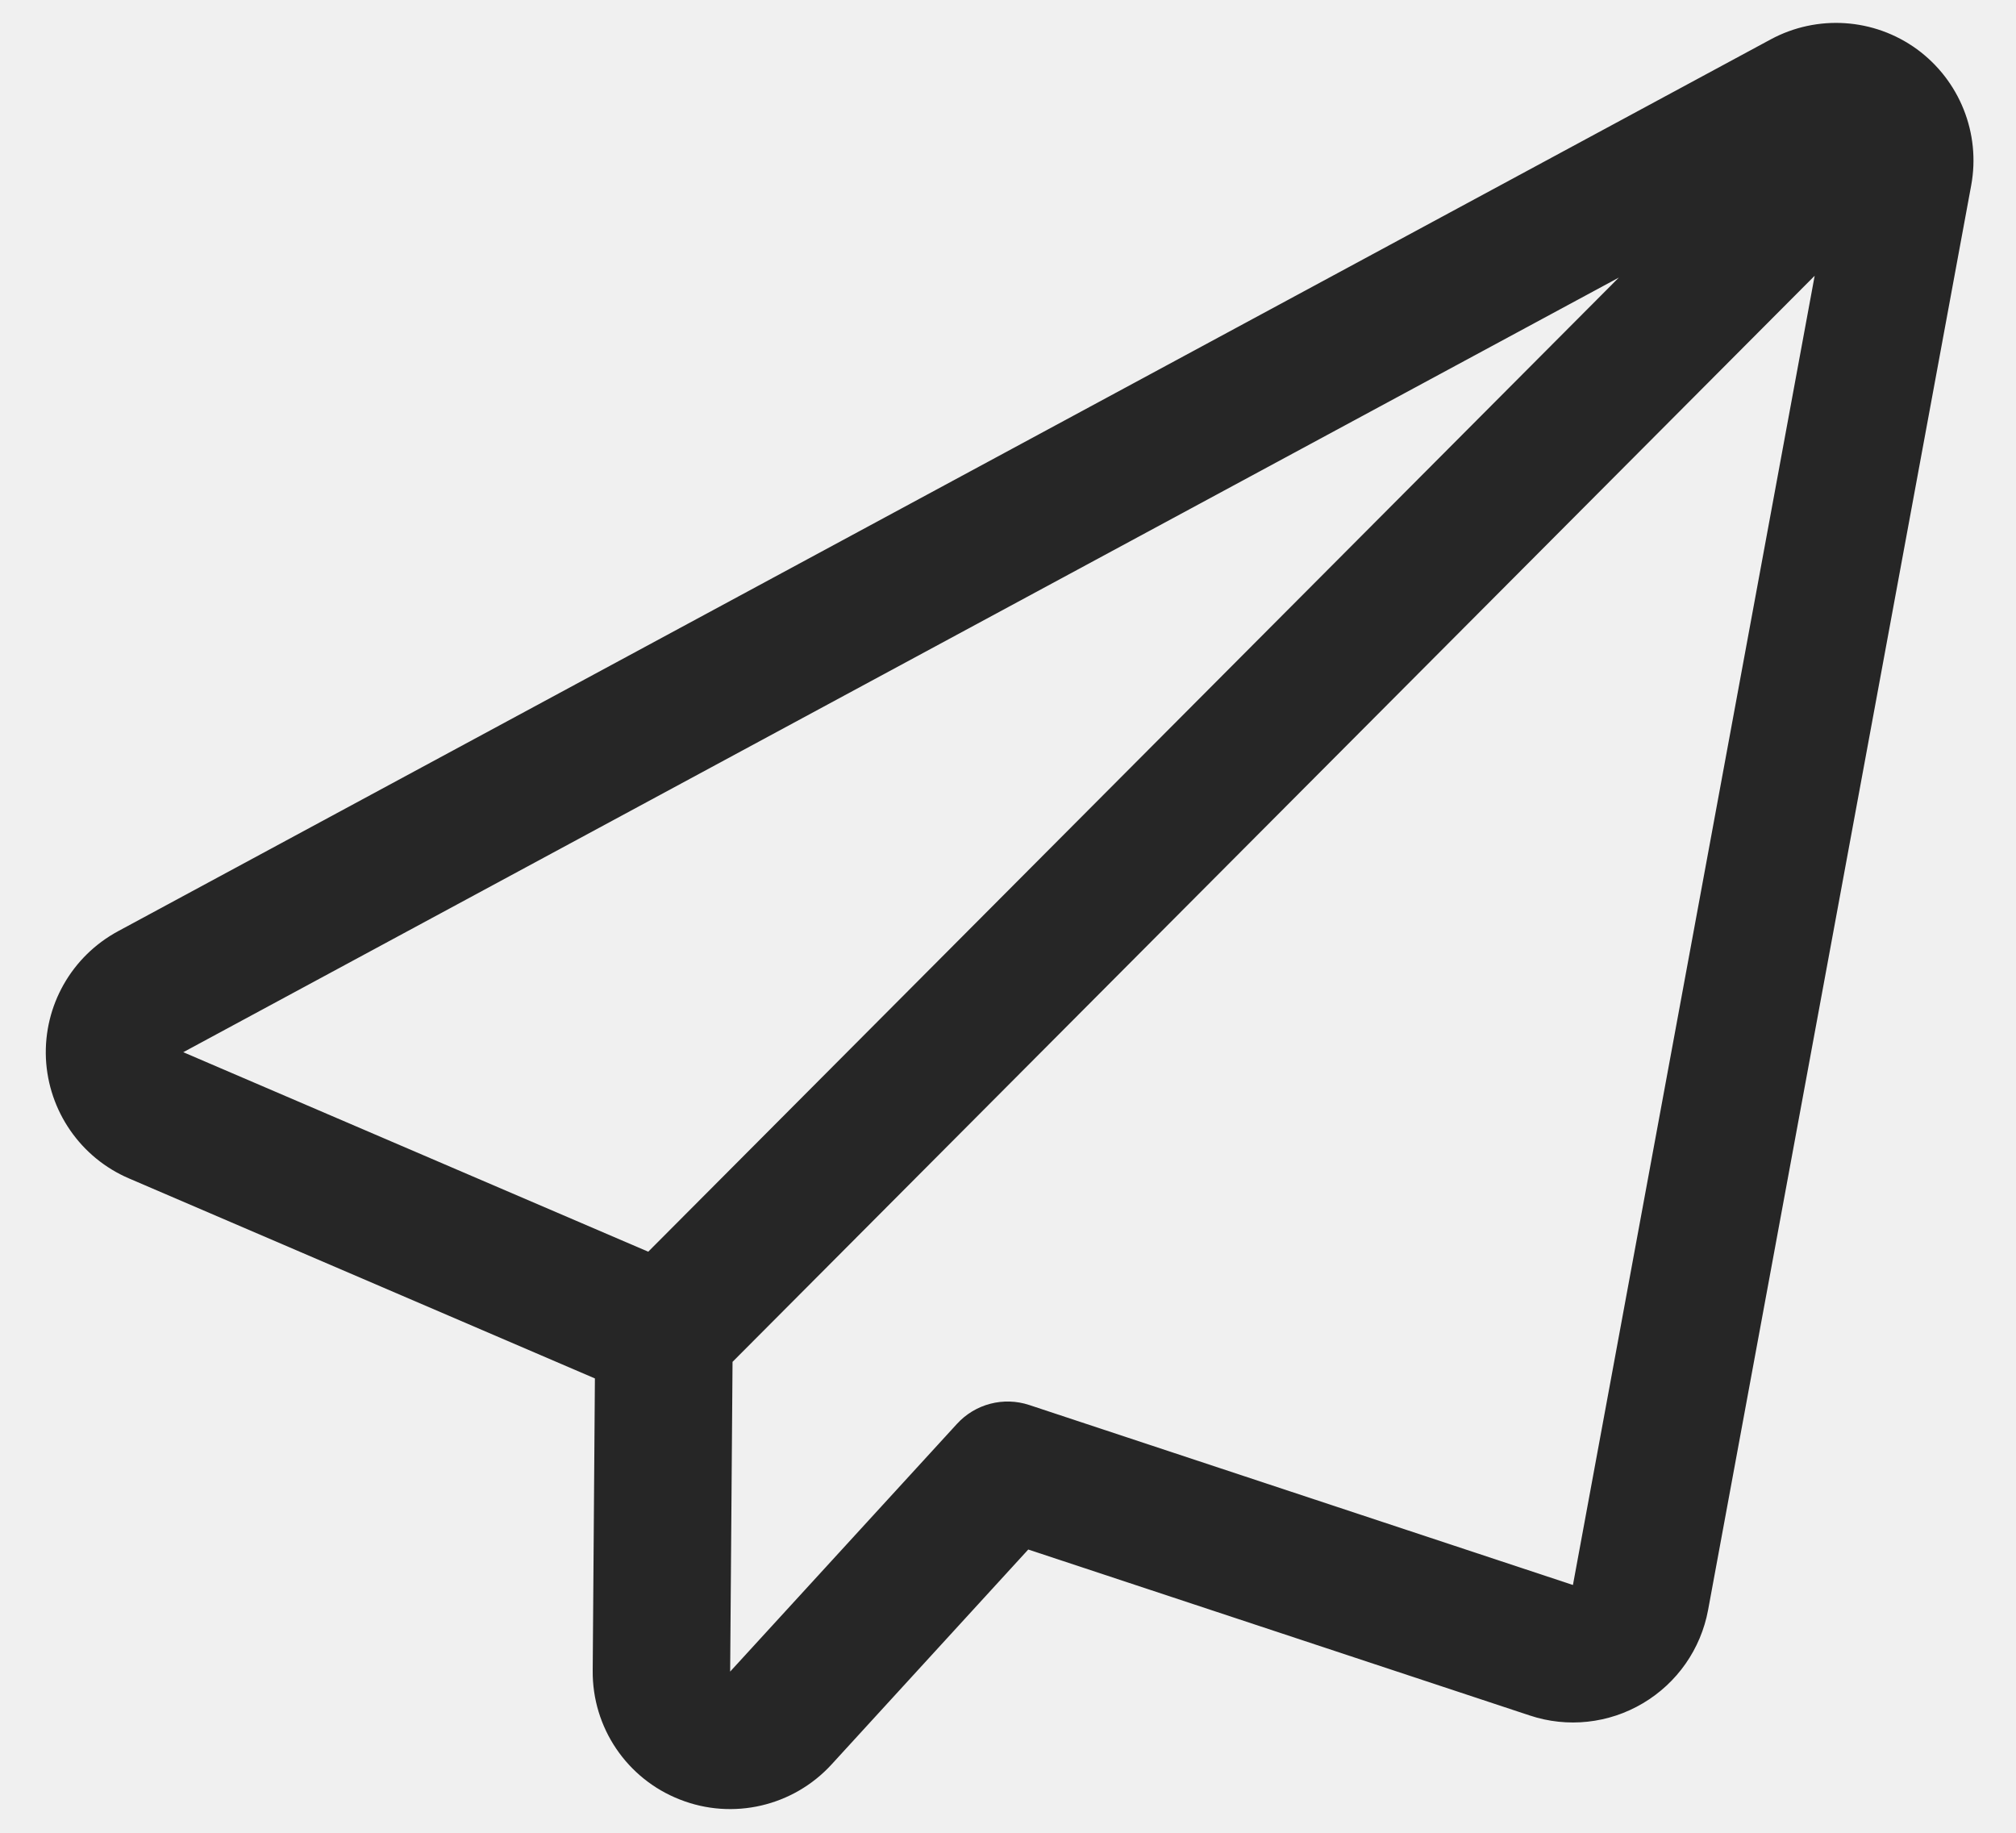
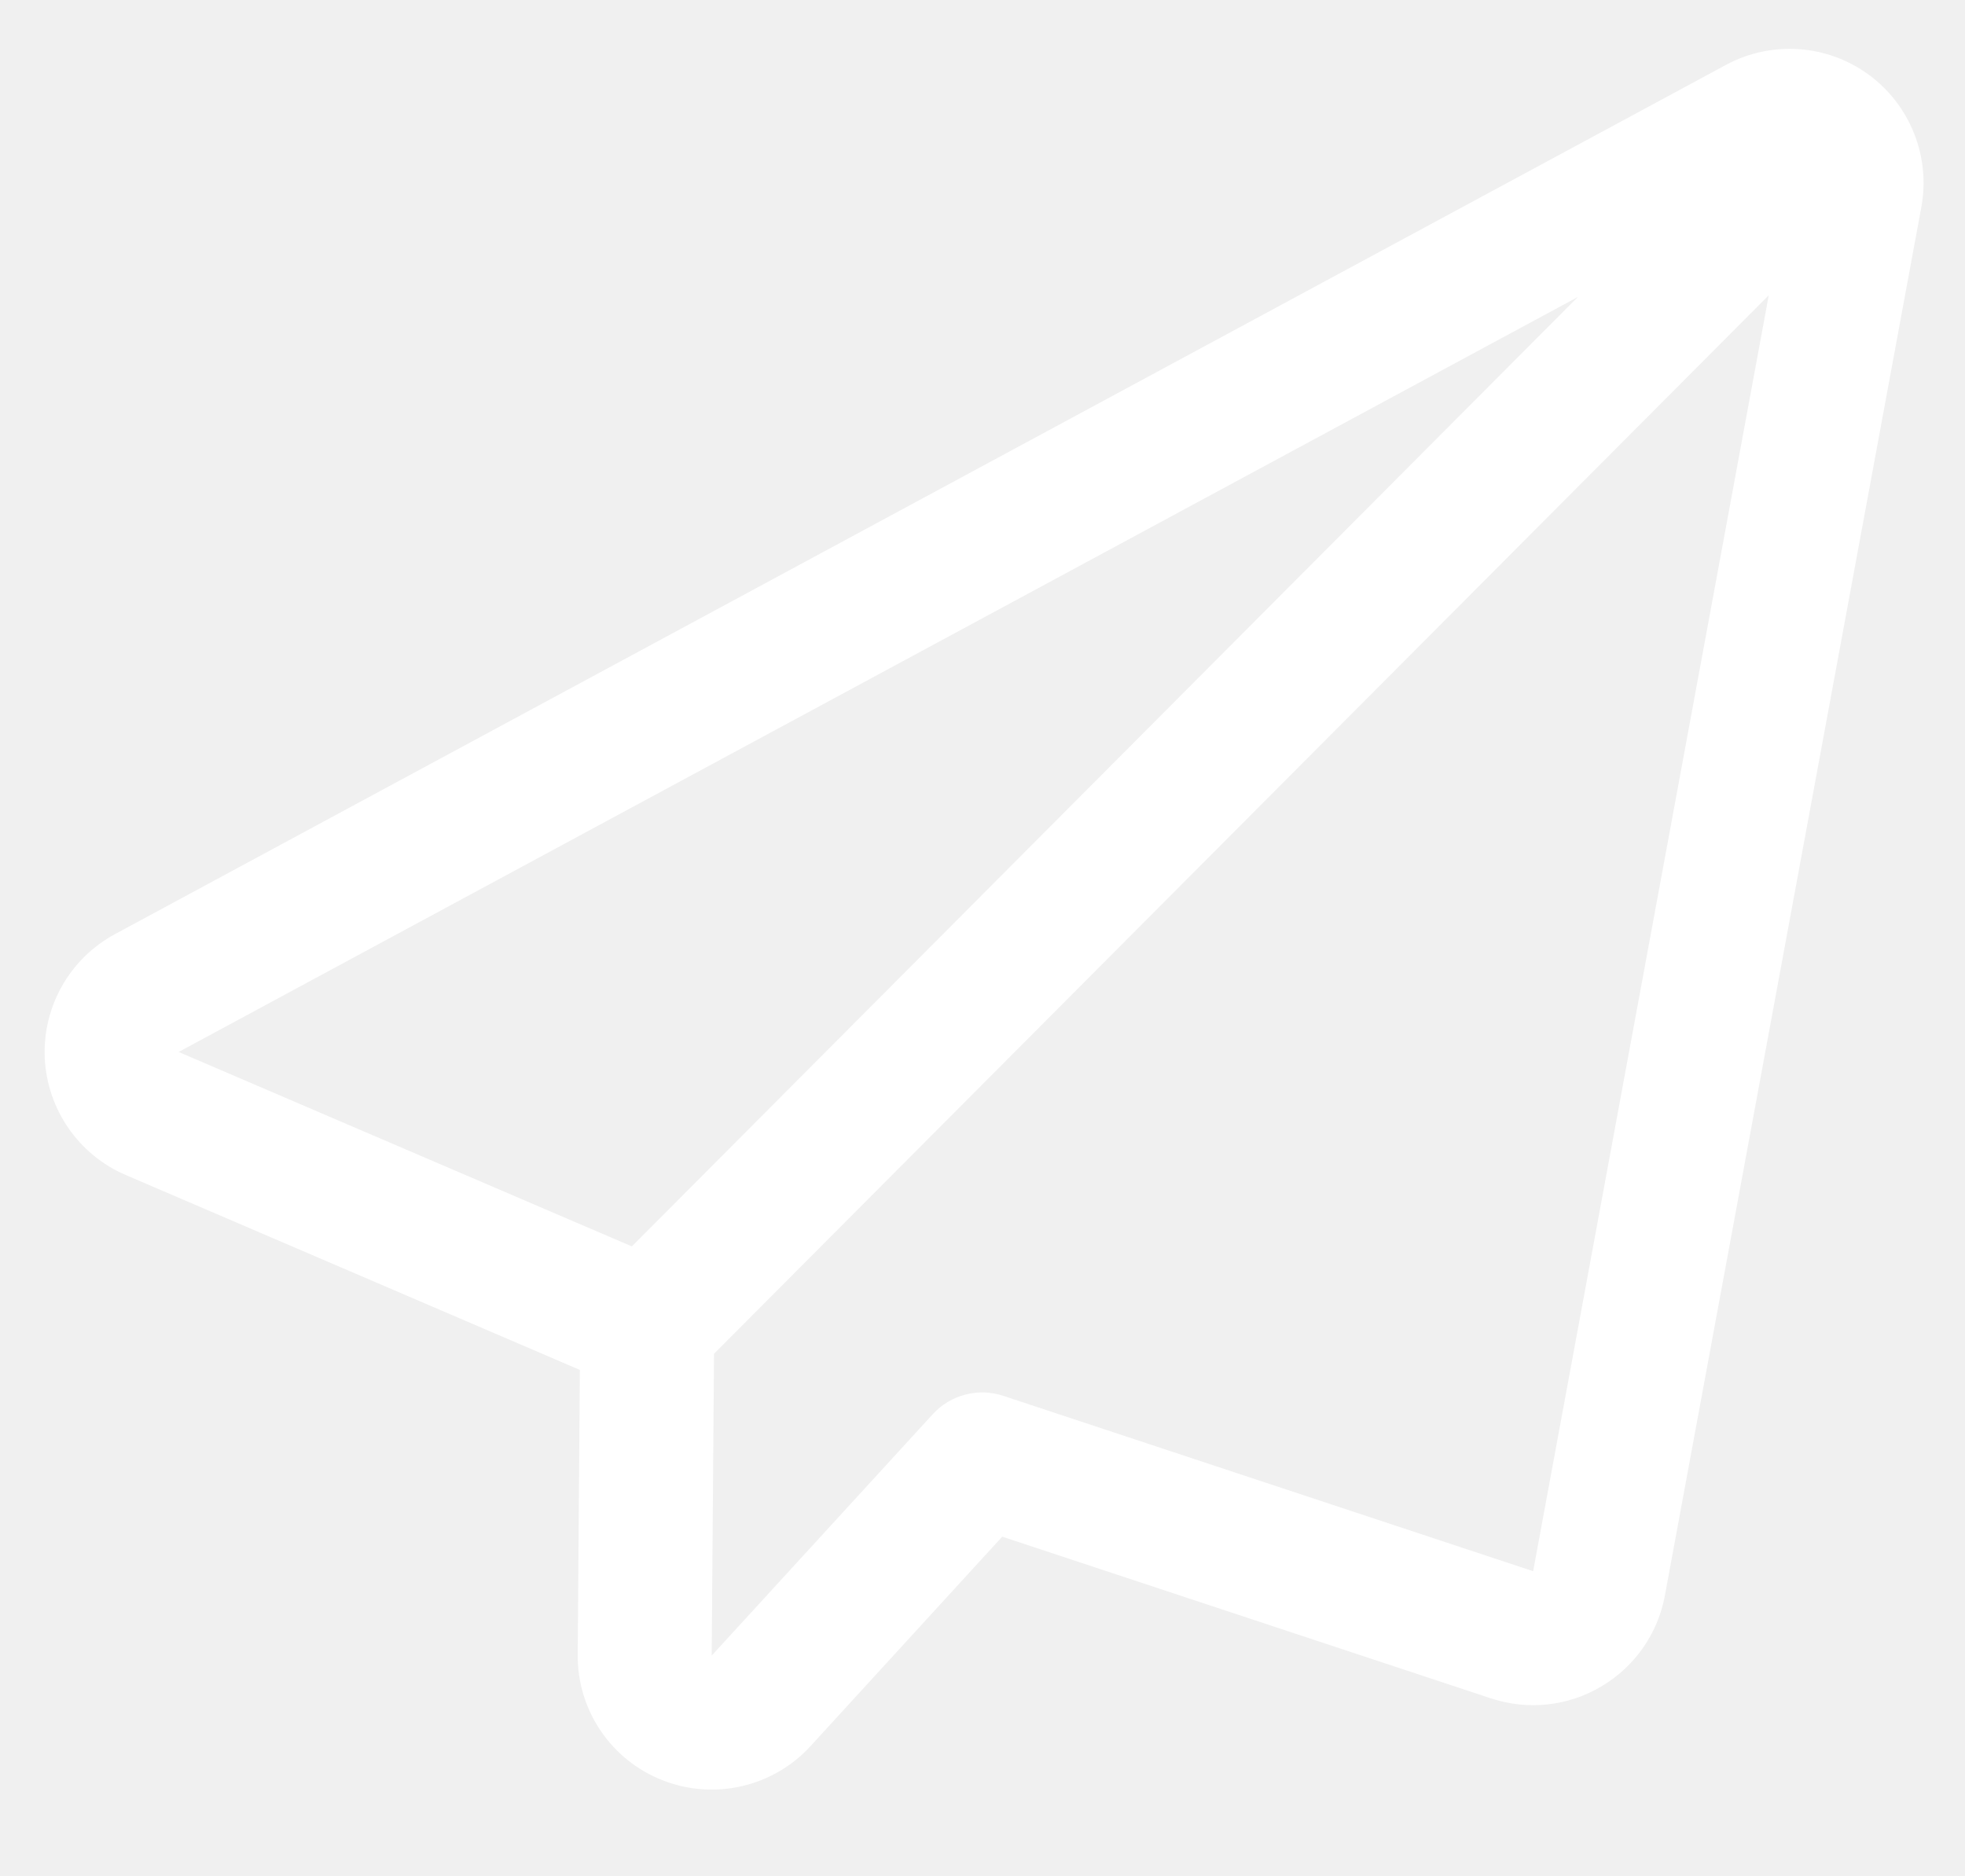
- <svg xmlns="http://www.w3.org/2000/svg" width="22" height="20" viewBox="0 0 22 20" fill="none">
-   <path fill-rule="evenodd" clip-rule="evenodd" d="M19.323 0.43C15.545 2.469 5.052 8.131 1.288 10.162C0.781 10.436 0.476 10.974 0.501 11.549C0.528 12.124 0.88 12.634 1.409 12.86L6.492 15.042L6.468 18.23C6.462 18.851 6.84 19.411 7.419 19.637C7.996 19.865 8.655 19.712 9.074 19.255L11.221 16.909L16.694 18.72C17.105 18.857 17.556 18.808 17.928 18.587C18.302 18.366 18.561 17.995 18.64 17.568L21.511 2.023C21.616 1.455 21.385 0.878 20.919 0.537C20.451 0.197 19.831 0.156 19.323 0.43ZM19.803 3.009L17.165 17.296L11.232 15.332C10.951 15.239 10.642 15.32 10.443 15.538L7.968 18.241L7.994 14.861L19.803 3.009ZM2 11.482L7.074 13.659L17.666 3.029L2 11.482Z" fill="#262626" />
+ <svg xmlns="http://www.w3.org/2000/svg" width="22" height="21" viewBox="0 0 22 21" fill="none">
+   <path fill-rule="evenodd" clip-rule="evenodd" d="M19.323 0.727C15.545 2.766 5.052 8.428 1.288 10.459C0.781 10.732 0.476 11.271 0.501 11.846C0.528 12.421 0.88 12.931 1.409 13.157L6.492 15.339L6.468 18.527C6.462 19.147 6.84 19.708 7.419 19.934C7.996 20.161 8.655 20.009 9.074 19.552L11.221 17.206L16.694 19.017C17.105 19.153 17.556 19.105 17.928 18.883C18.302 18.663 18.561 18.292 18.64 17.865L21.511 2.32C21.616 1.752 21.385 1.174 20.919 0.834C20.451 0.494 19.831 0.453 19.323 0.727ZM19.803 3.306L17.165 17.593L11.232 15.629C10.951 15.536 10.642 15.617 10.443 15.835L7.968 18.538L7.994 15.158L19.803 3.306ZM2 11.779L7.074 13.956L17.666 3.325L2 11.779Z" fill="white" />
</svg>
